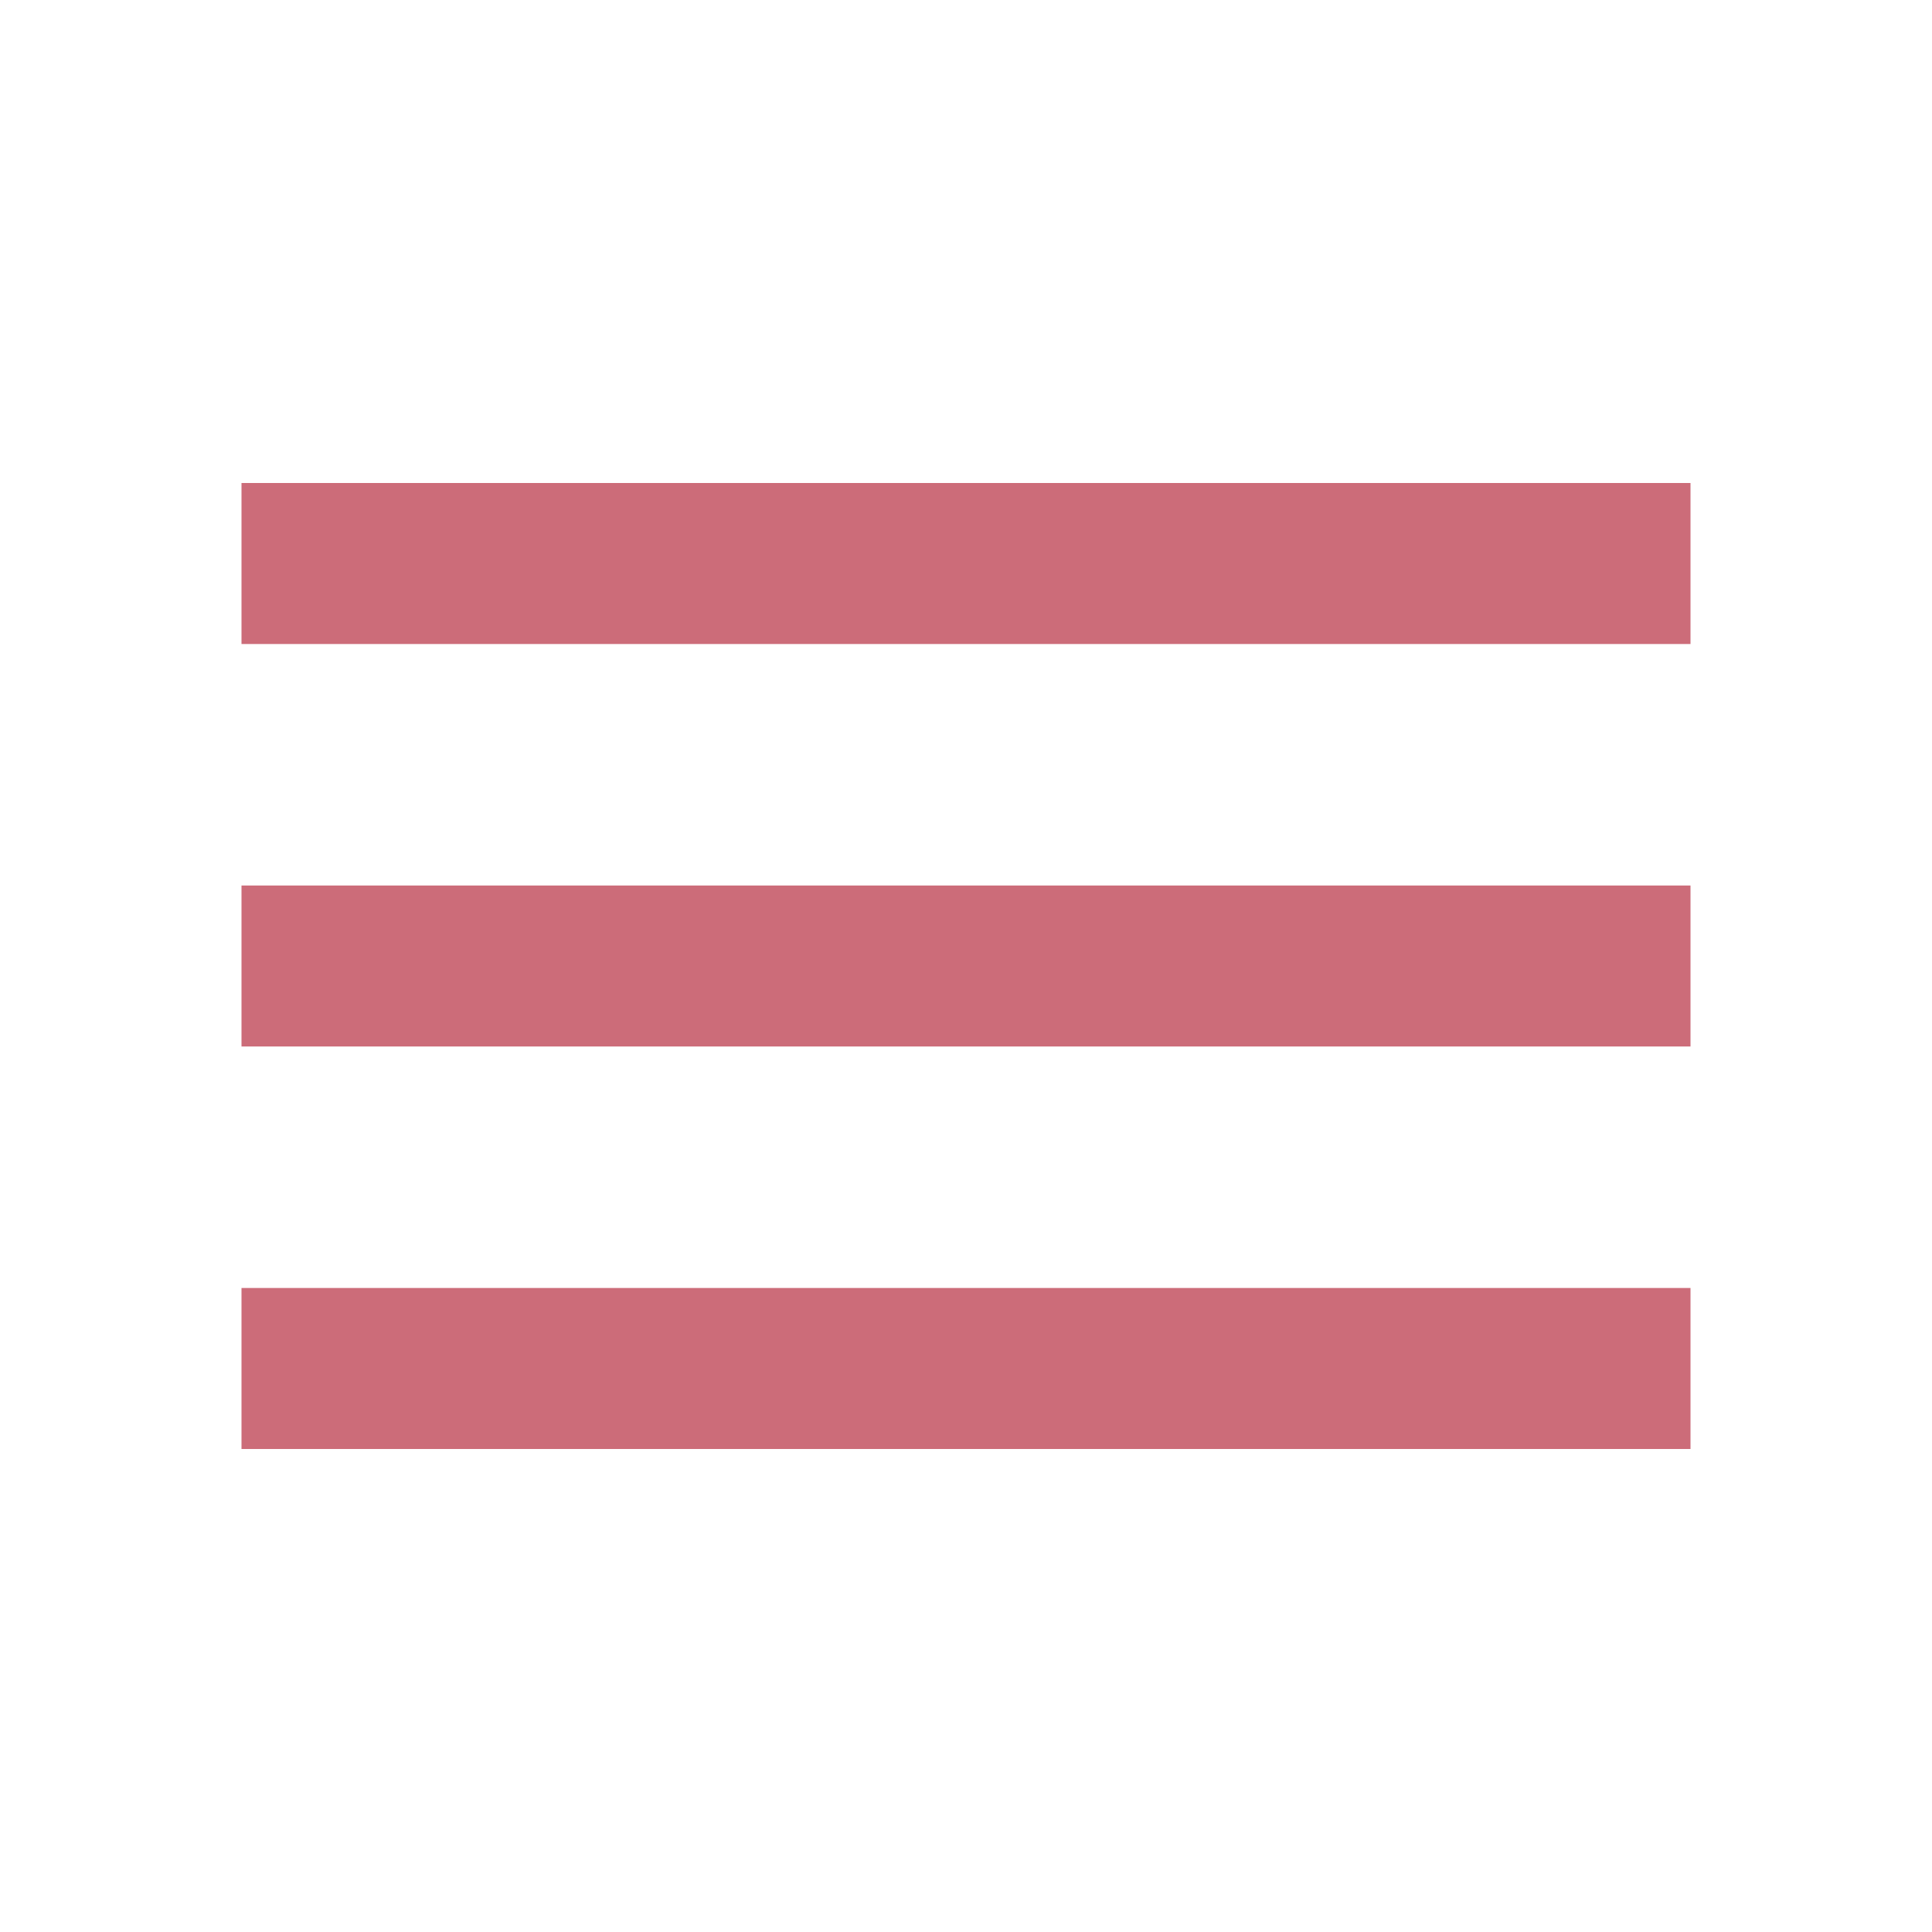
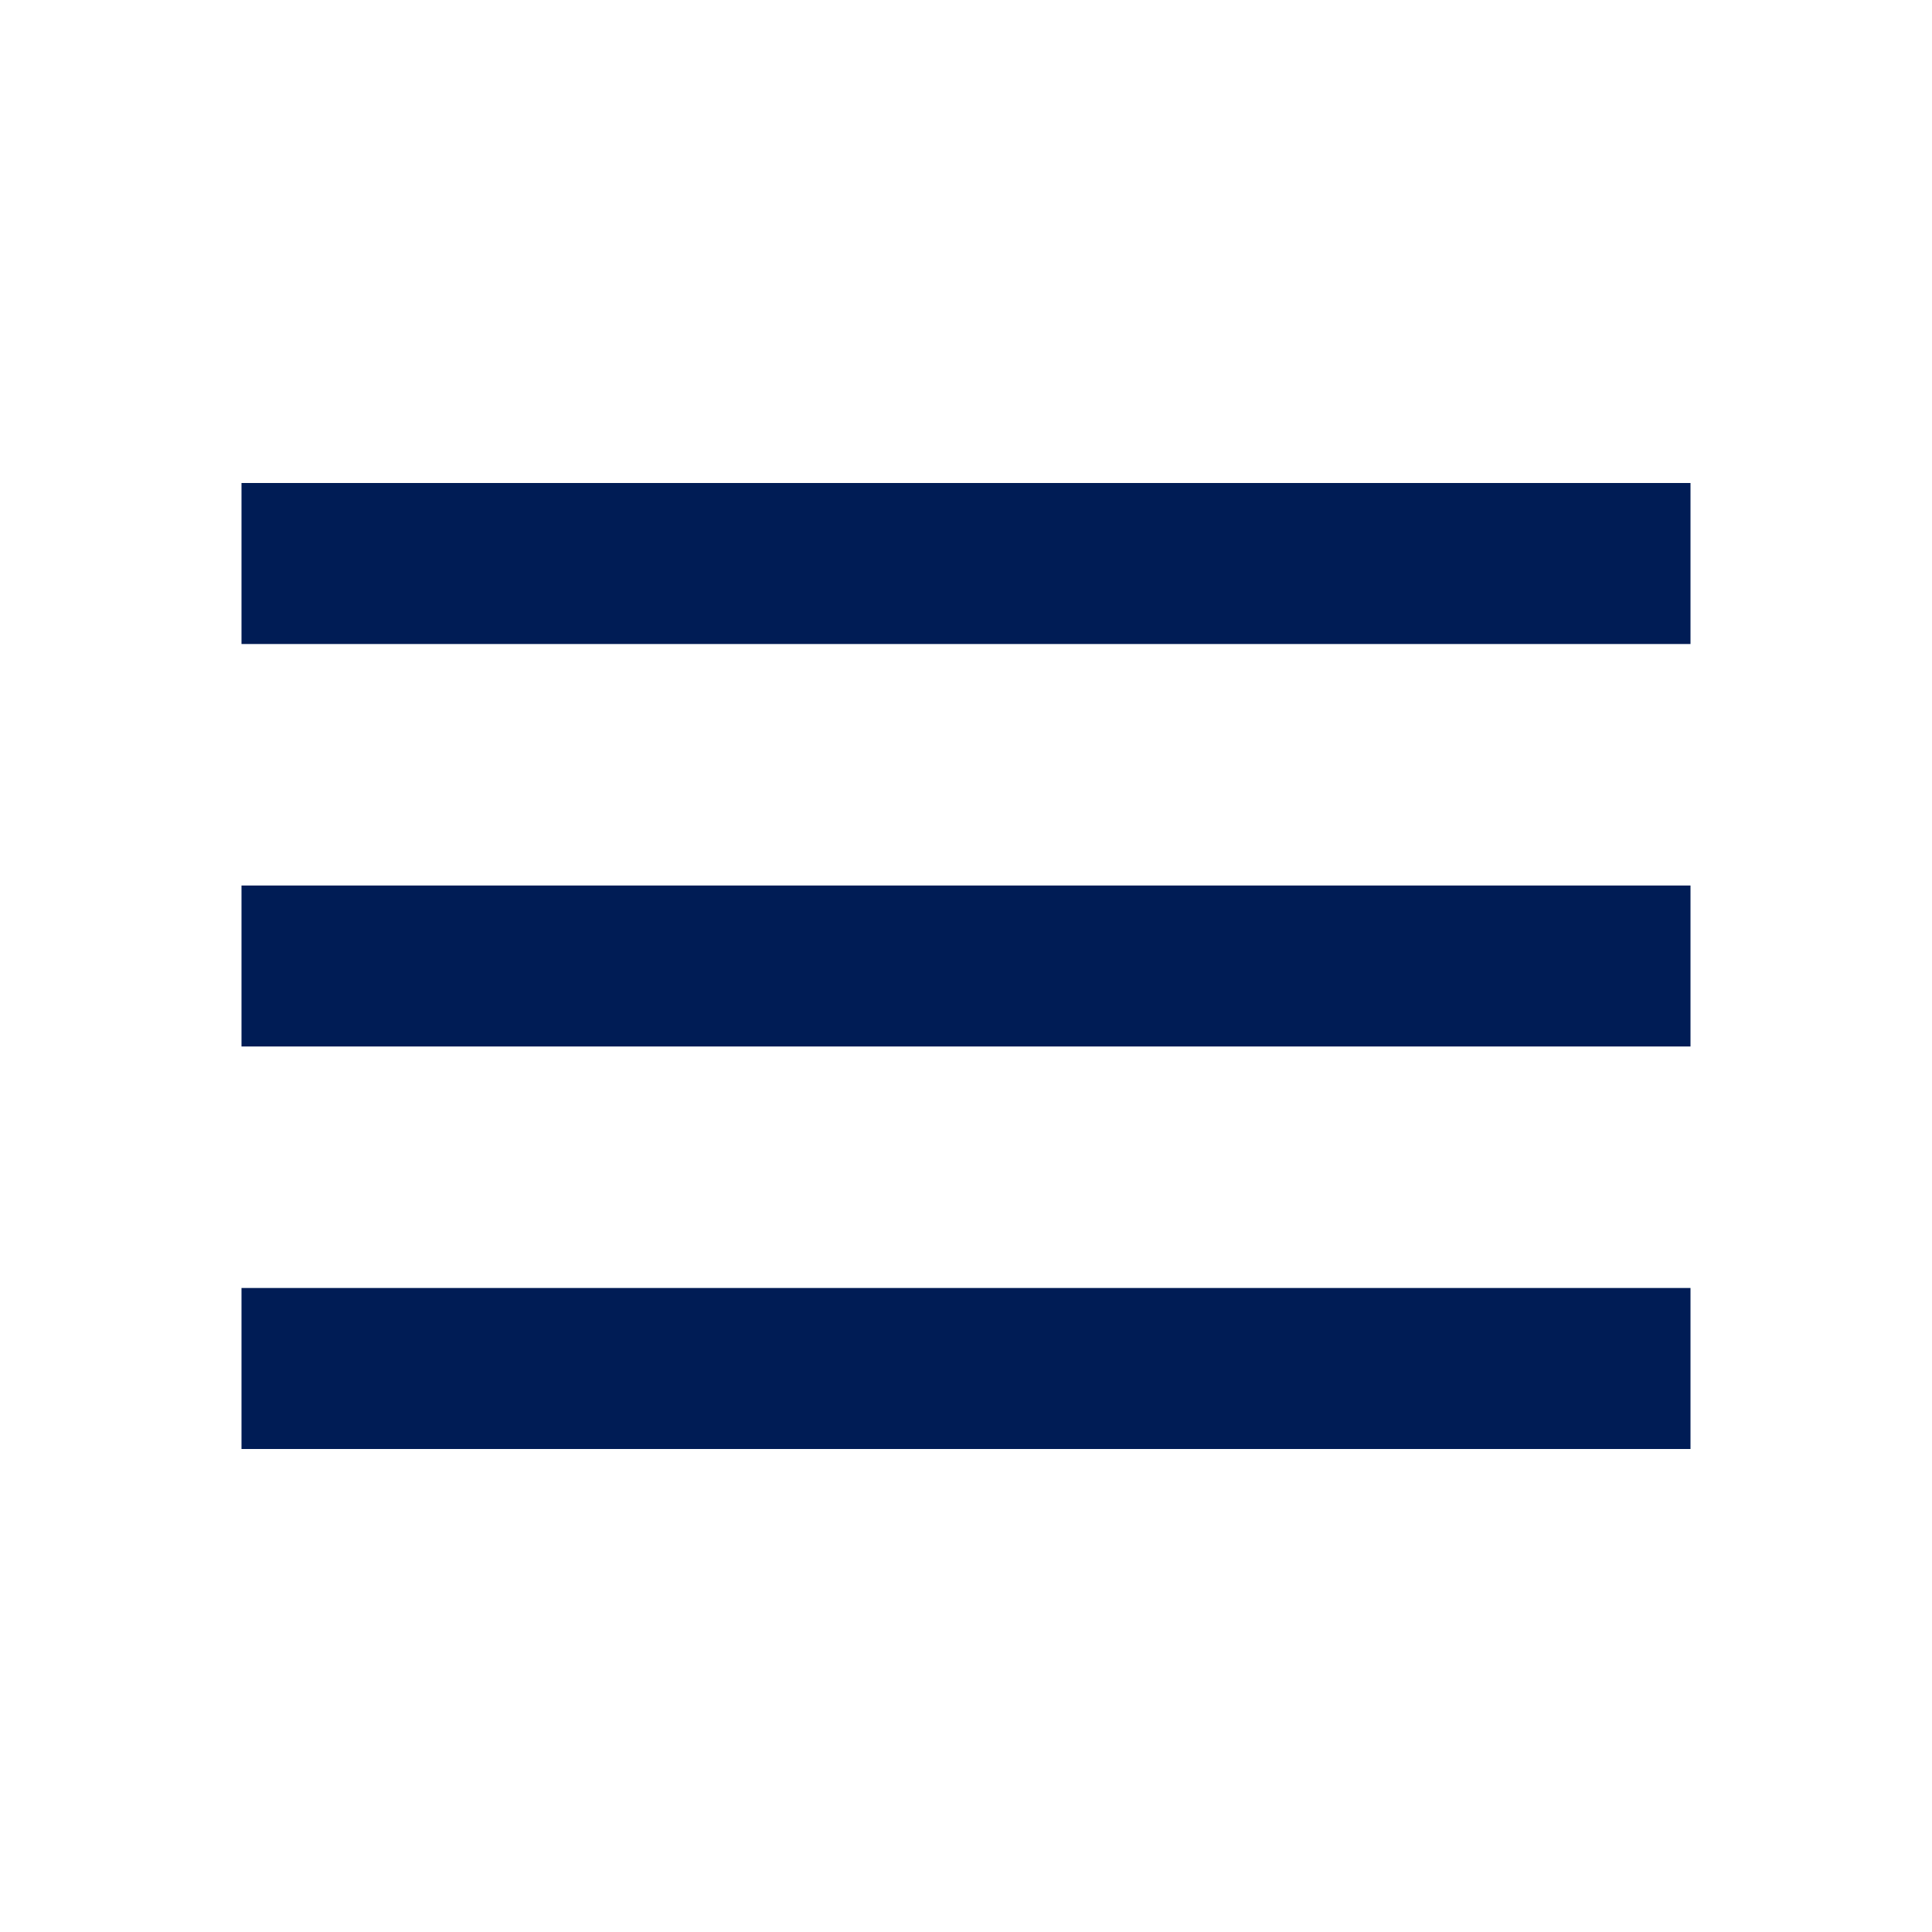
- <svg xmlns="http://www.w3.org/2000/svg" className="swap-off fill-current" width="32" height="32" fill="#cc6c79" viewBox="0 0 512 512">
+ <svg xmlns="http://www.w3.org/2000/svg" className="swap-off fill-current" width="32" height="32" fill="#001c55" viewBox="0 0 512 512">
  <path d="M64,384H448V341.33H64Zm0-106.67H448V234.67H64ZM64,128v42.67H448V128Z" />
</svg>
